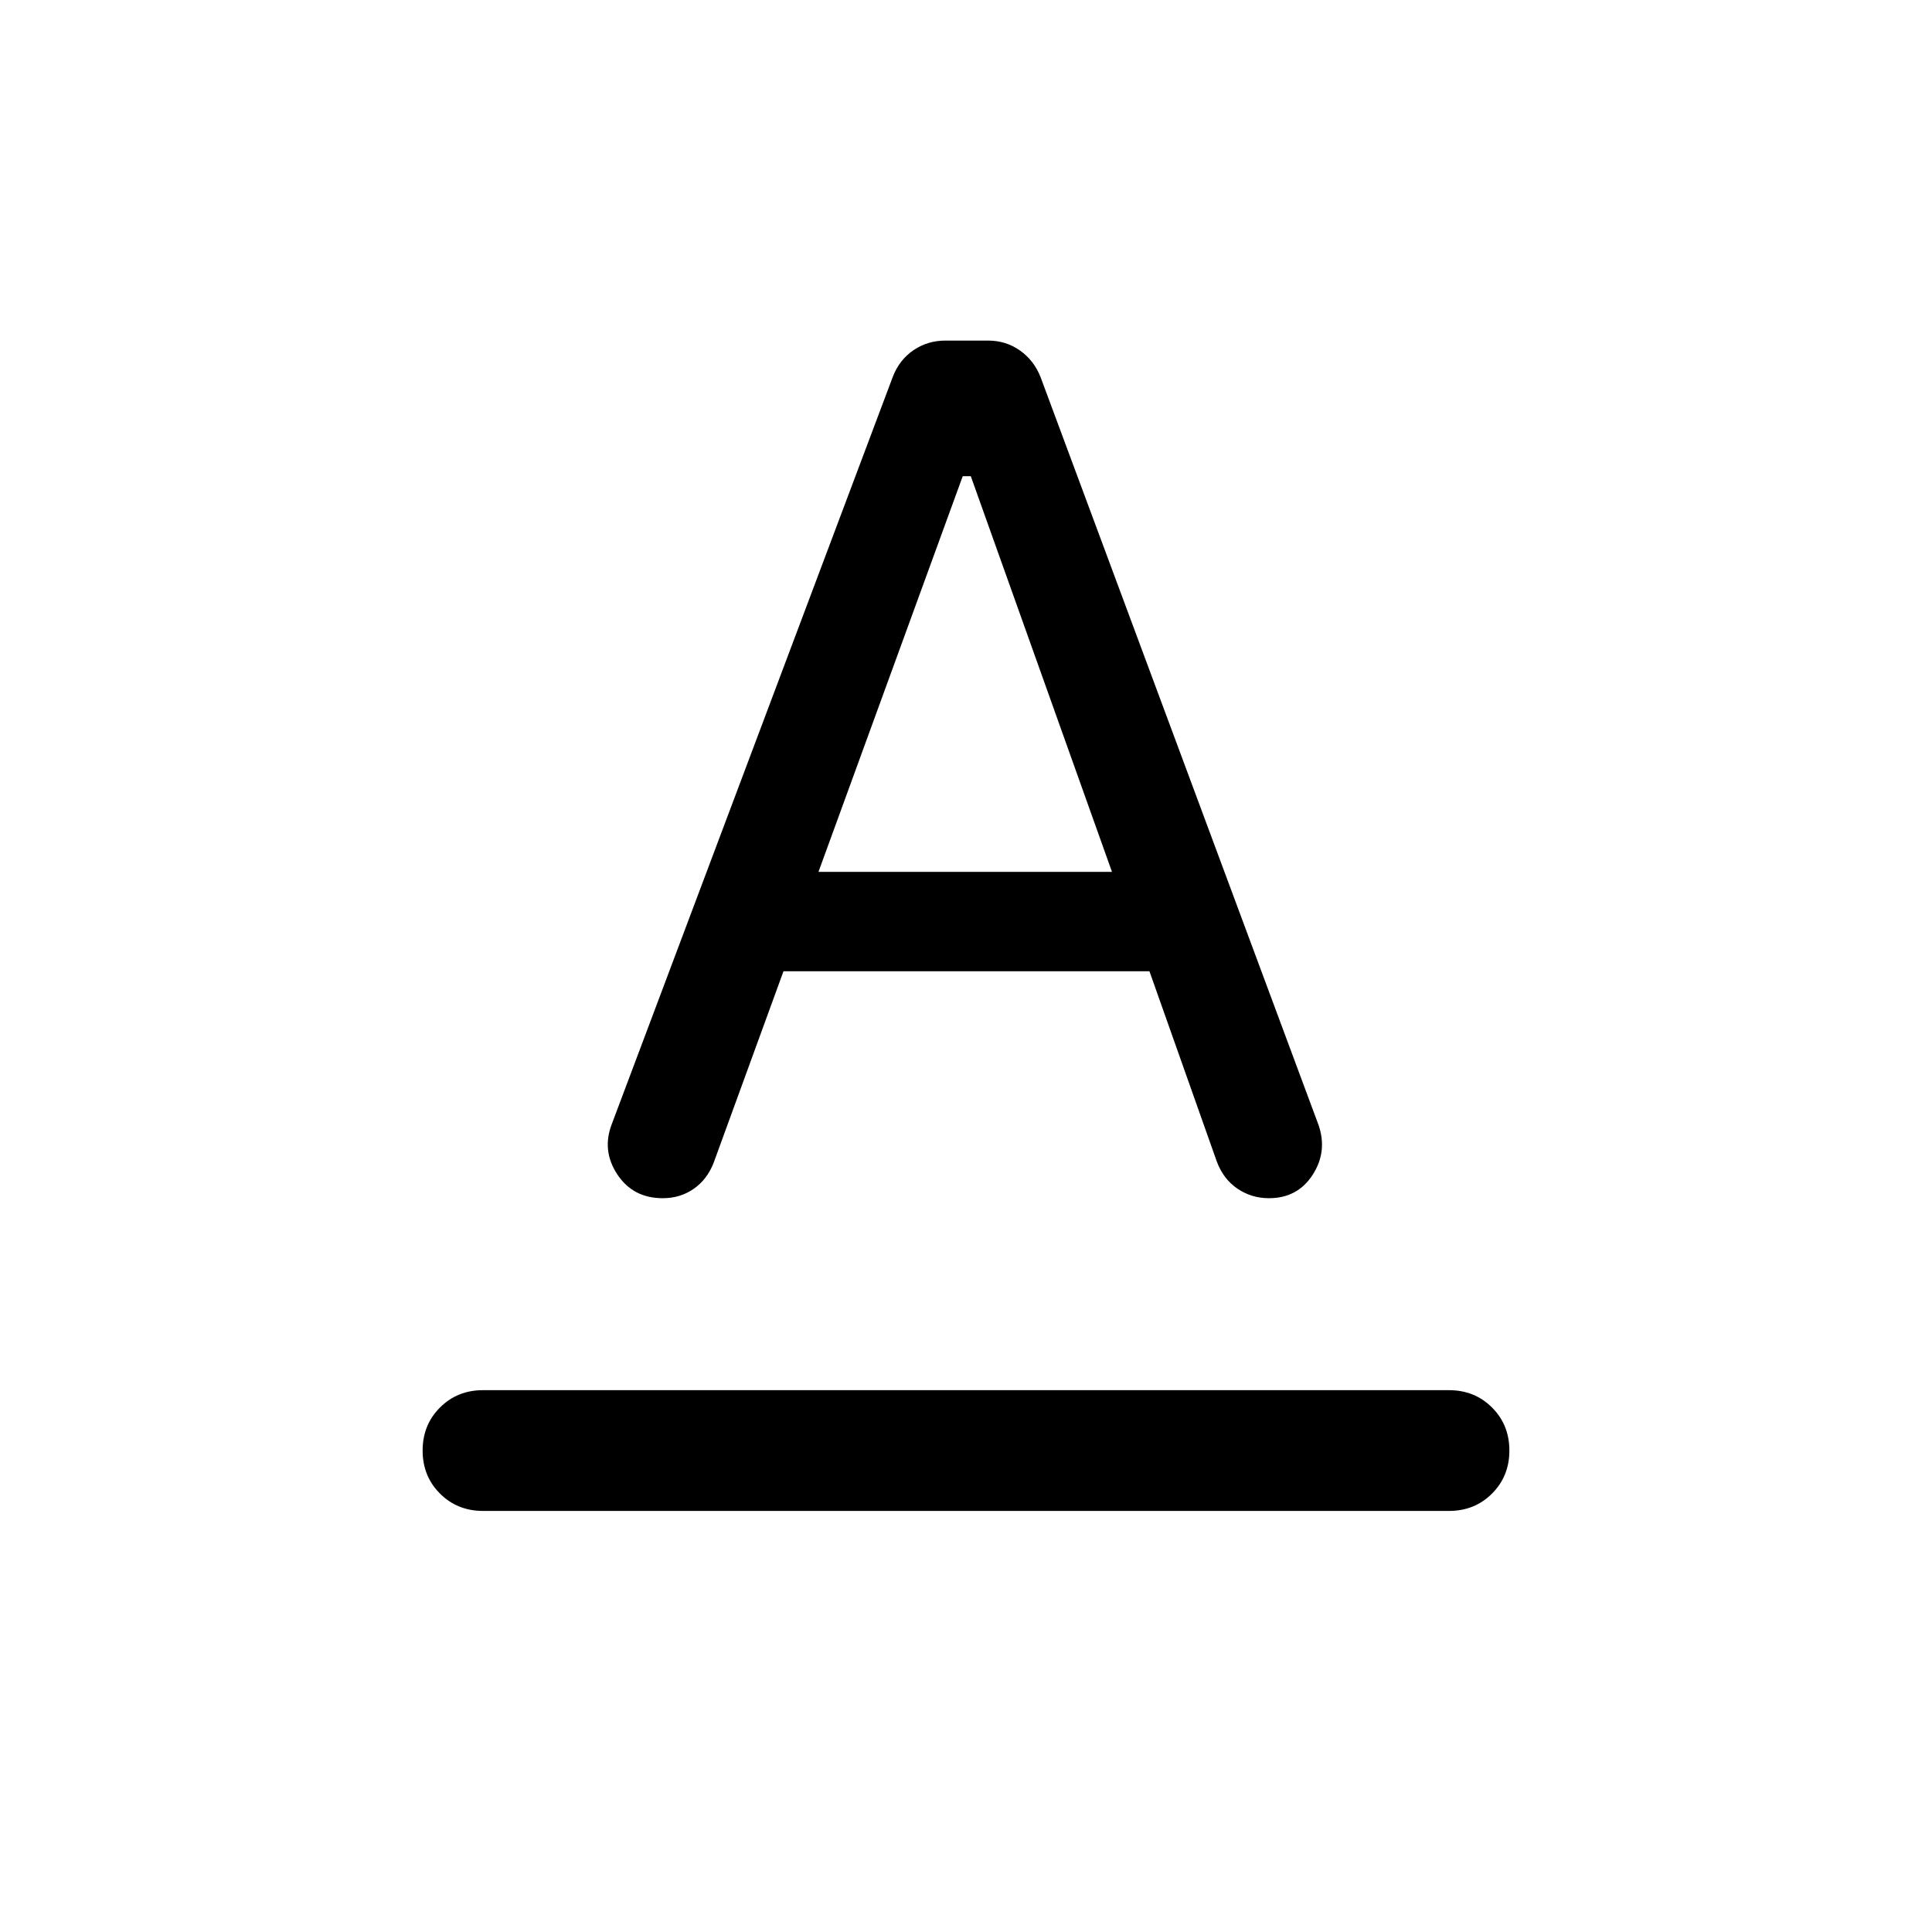
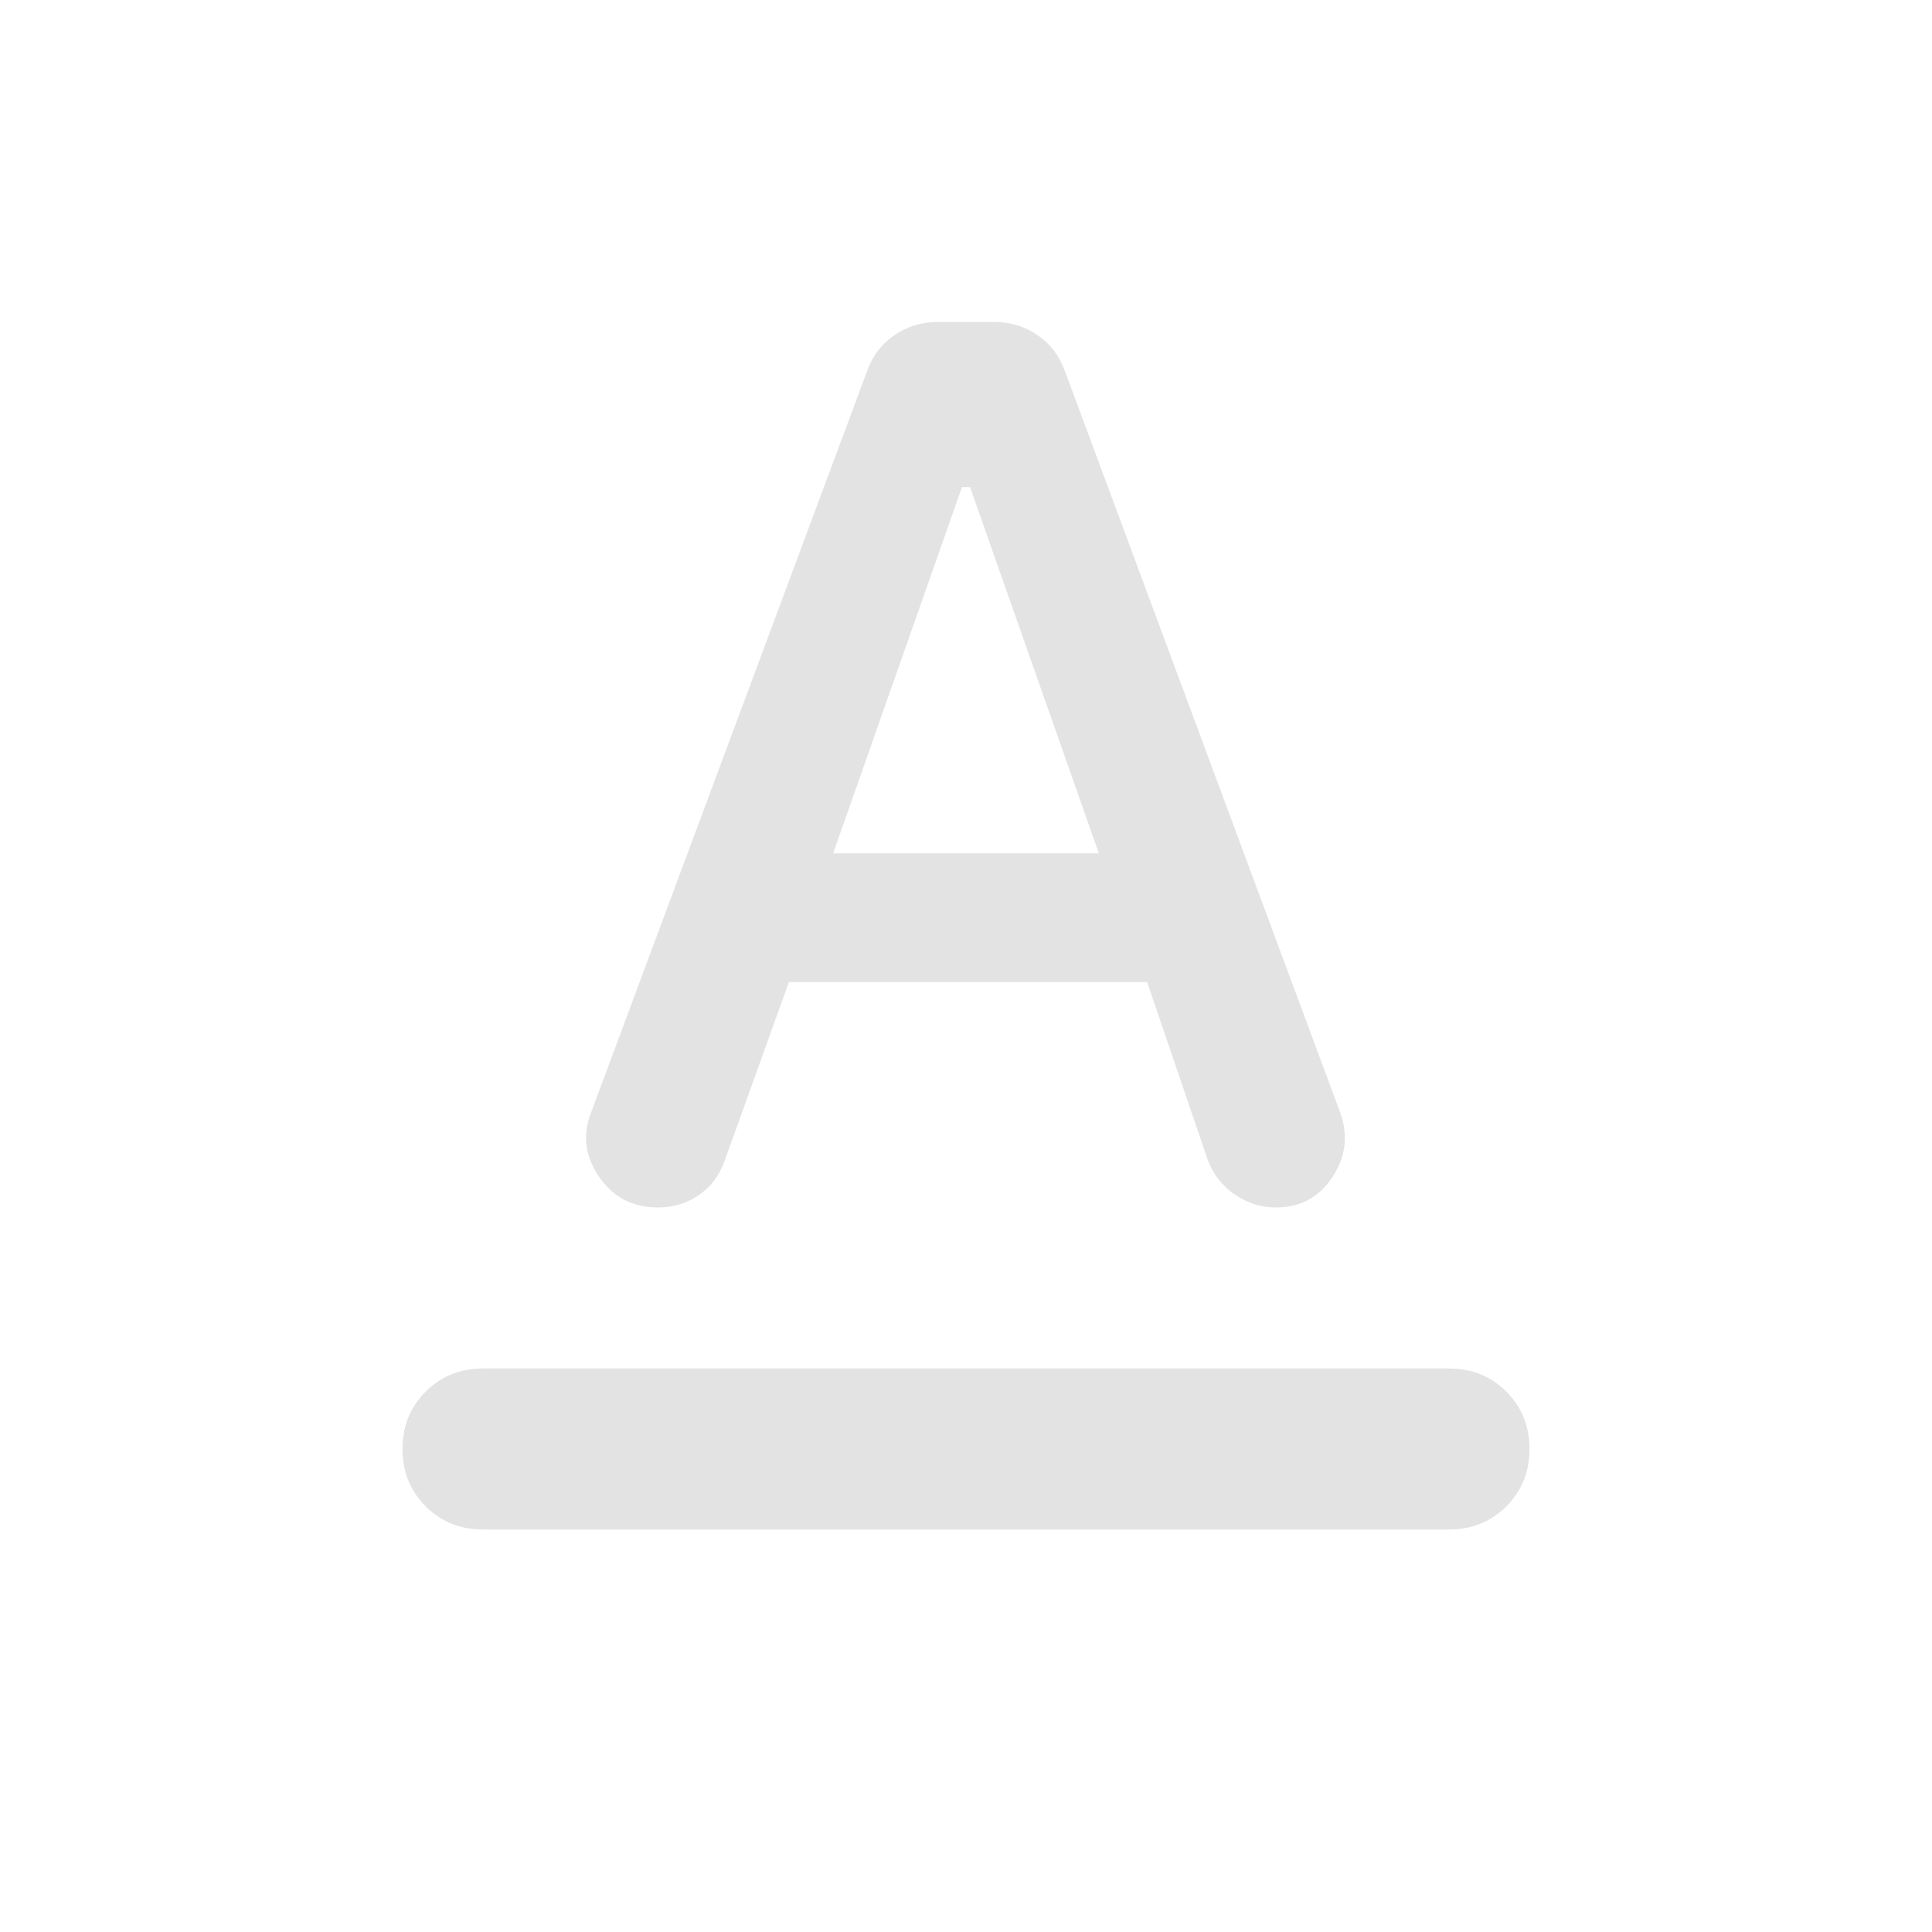
- <svg xmlns="http://www.w3.org/2000/svg" height="24px" viewBox="0 -960 960 960" width="24px" fill="currentColor">
-   <path d="M240-209.23q-12.77 0-21.38-8.62-8.62-8.61-8.62-21.38t8.62-21.38q8.61-8.62 21.38-8.62h480q12.77 0 21.38 8.62Q750-252 750-239.23t-8.62 21.38q-8.61 8.62-21.38 8.62H240Zm64-192.23 139.69-371.46q3.23-8.31 10.23-13.08t15.93-4.77h21.07q8.93 0 15.93 4.96t10.23 13.27l138.15 371.69q4.46 13.16-3.04 24.7-7.5 11.53-21.65 11.53-8.69 0-15.69-4.76-7-4.77-10.23-13.47l-33.47-94.54H389.31l-34.7 95.16q-3.23 8.31-9.92 12.96-6.69 4.65-15.38 4.65-14.77 0-22.58-11.84-7.81-11.85-2.73-25Zm102.69-125.31h145.85l-70.16-196.62h-4l-71.69 196.62Z" />
+ <svg xmlns="http://www.w3.org/2000/svg" height="24px" viewBox="0 -960 960 960" width="24px" fill="#e3e3e3">
+   <path d="M240-200q-17 0-28.5-11.5T200-240q0-17 11.5-28.5T240-280h480q17 0 28.5 11.5T760-240q0 17-11.5 28.5T720-200H240Zm54-208 137-368q4-11 13.5-17.5T466-800h28q12 0 21.5 6.5T529-776l137 369q6 17-4 32t-28 15q-11 0-20.5-6.5T600-384l-30-88H392l-32 89q-4 11-13 17t-20 6q-19 0-29.5-15.5T294-408Zm120-128h132l-64-182h-4l-64 182Z" />
</svg>
